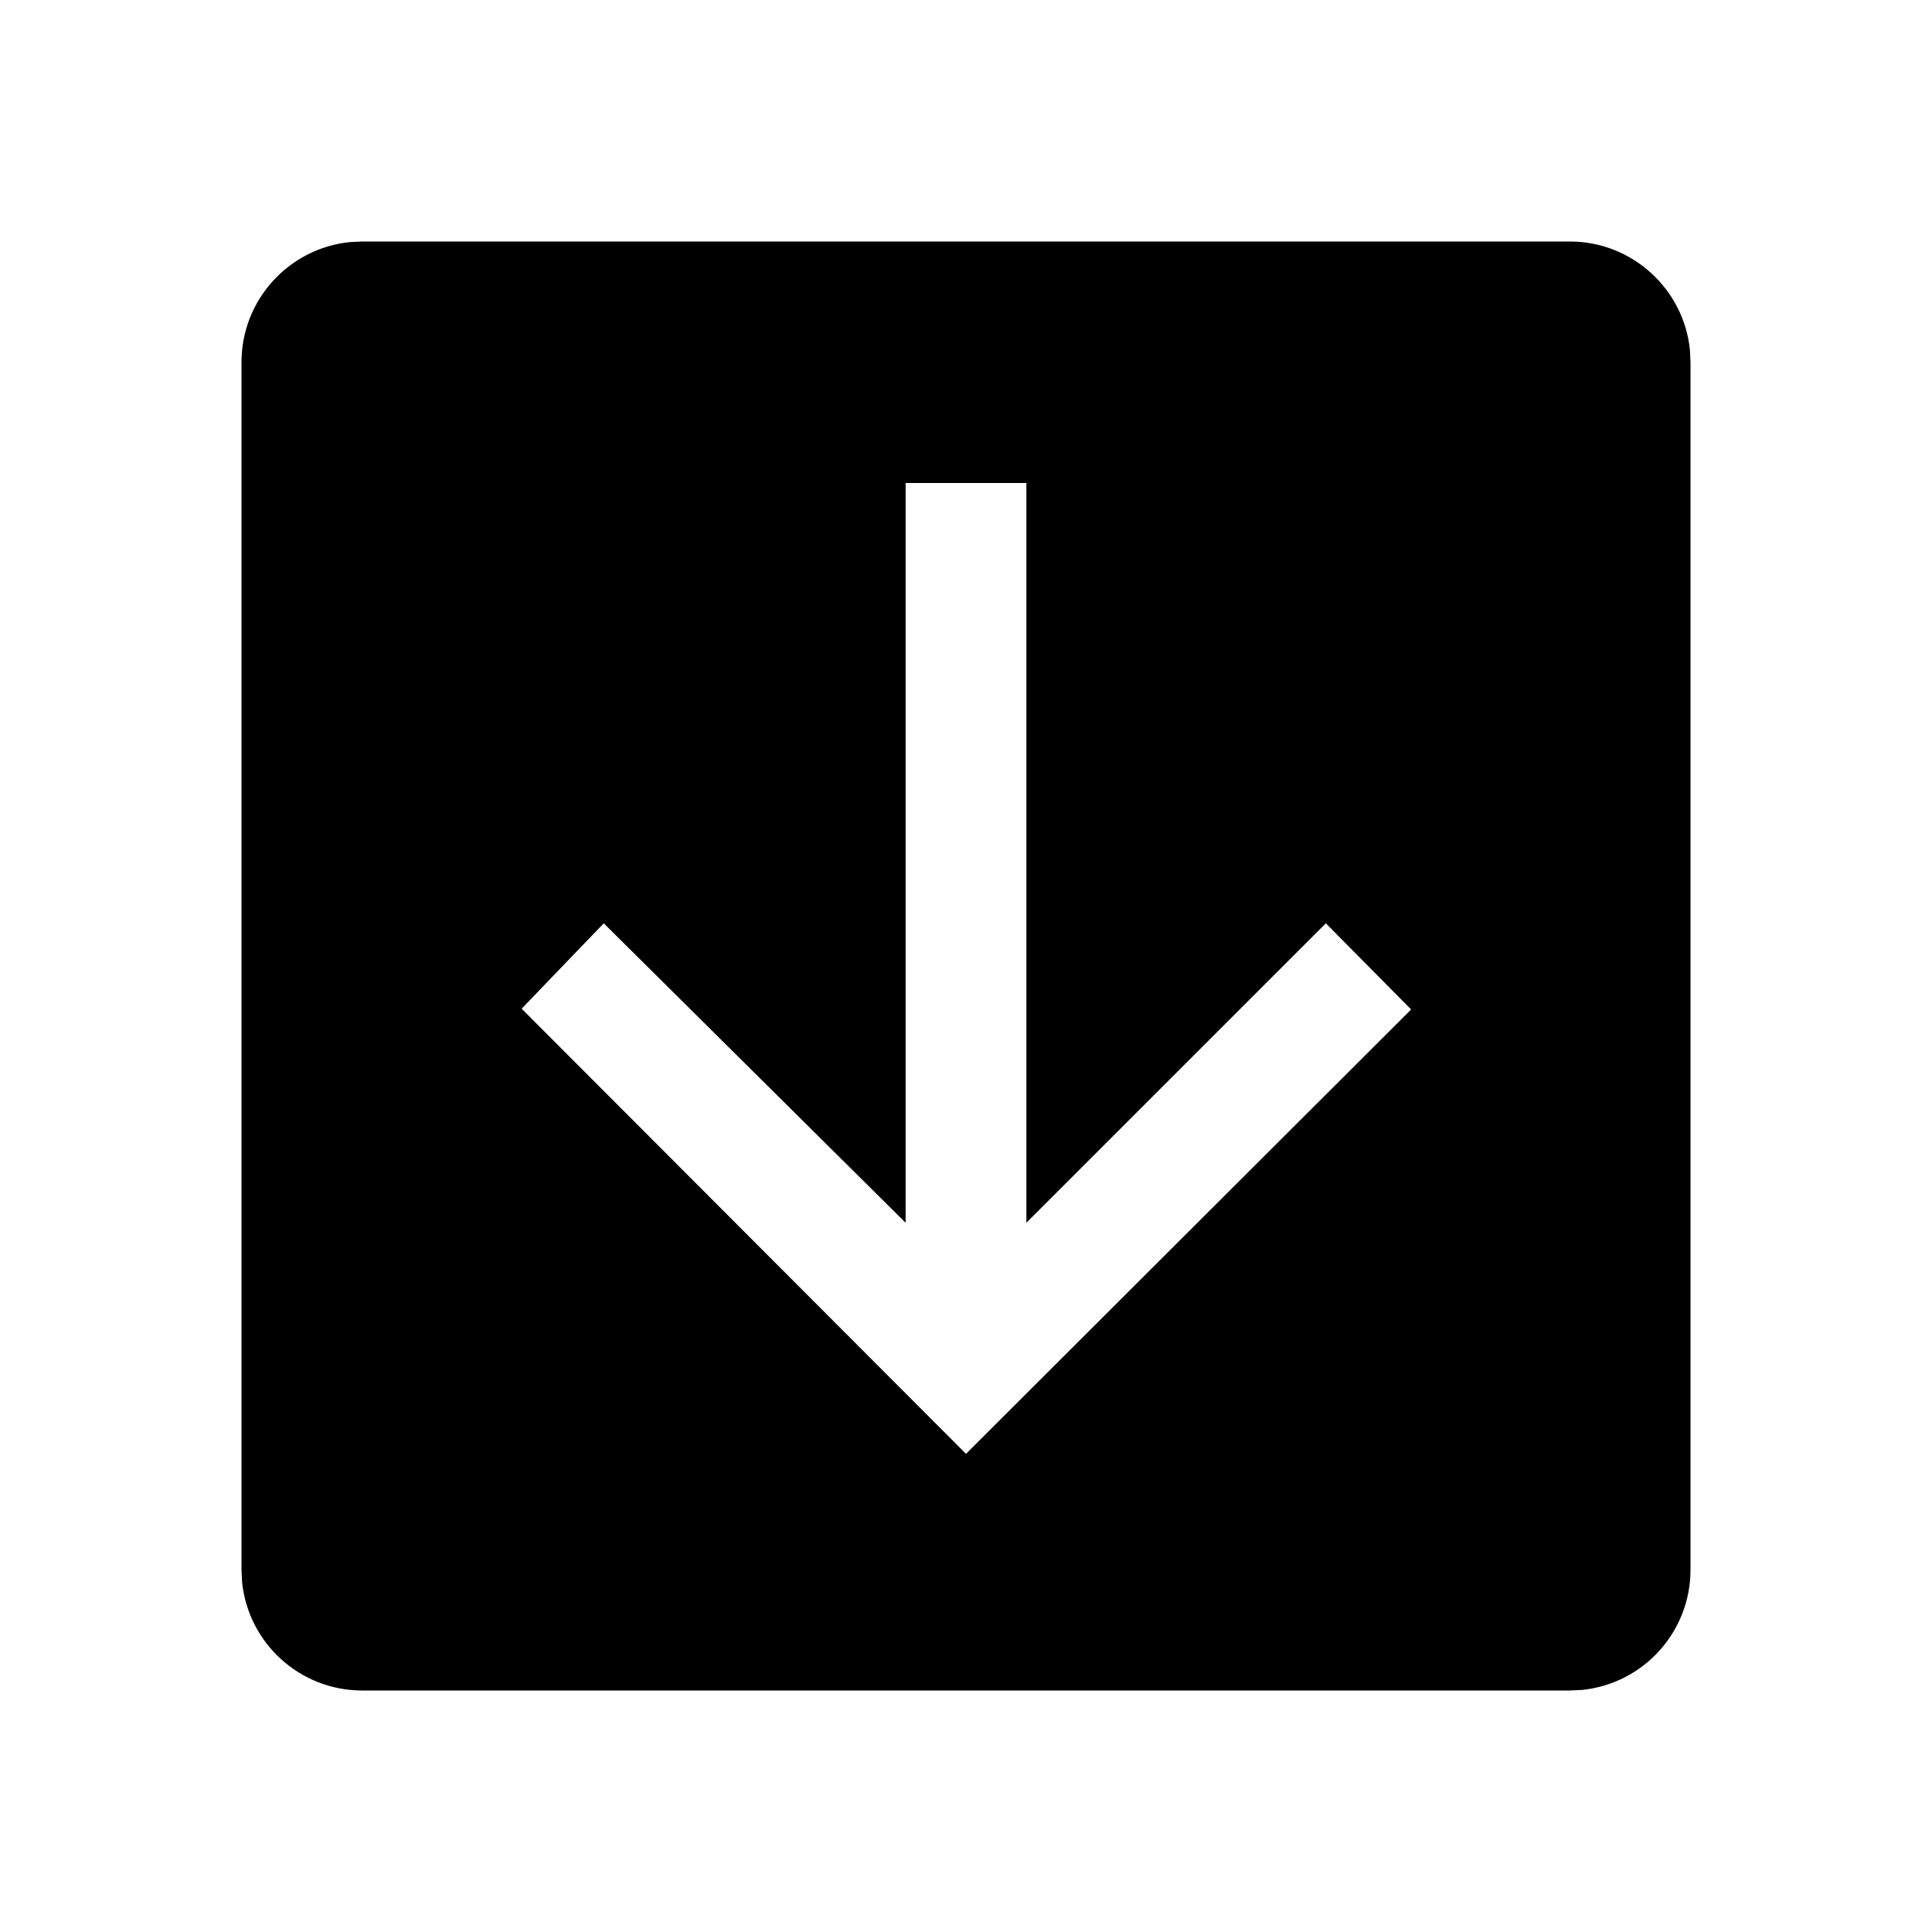
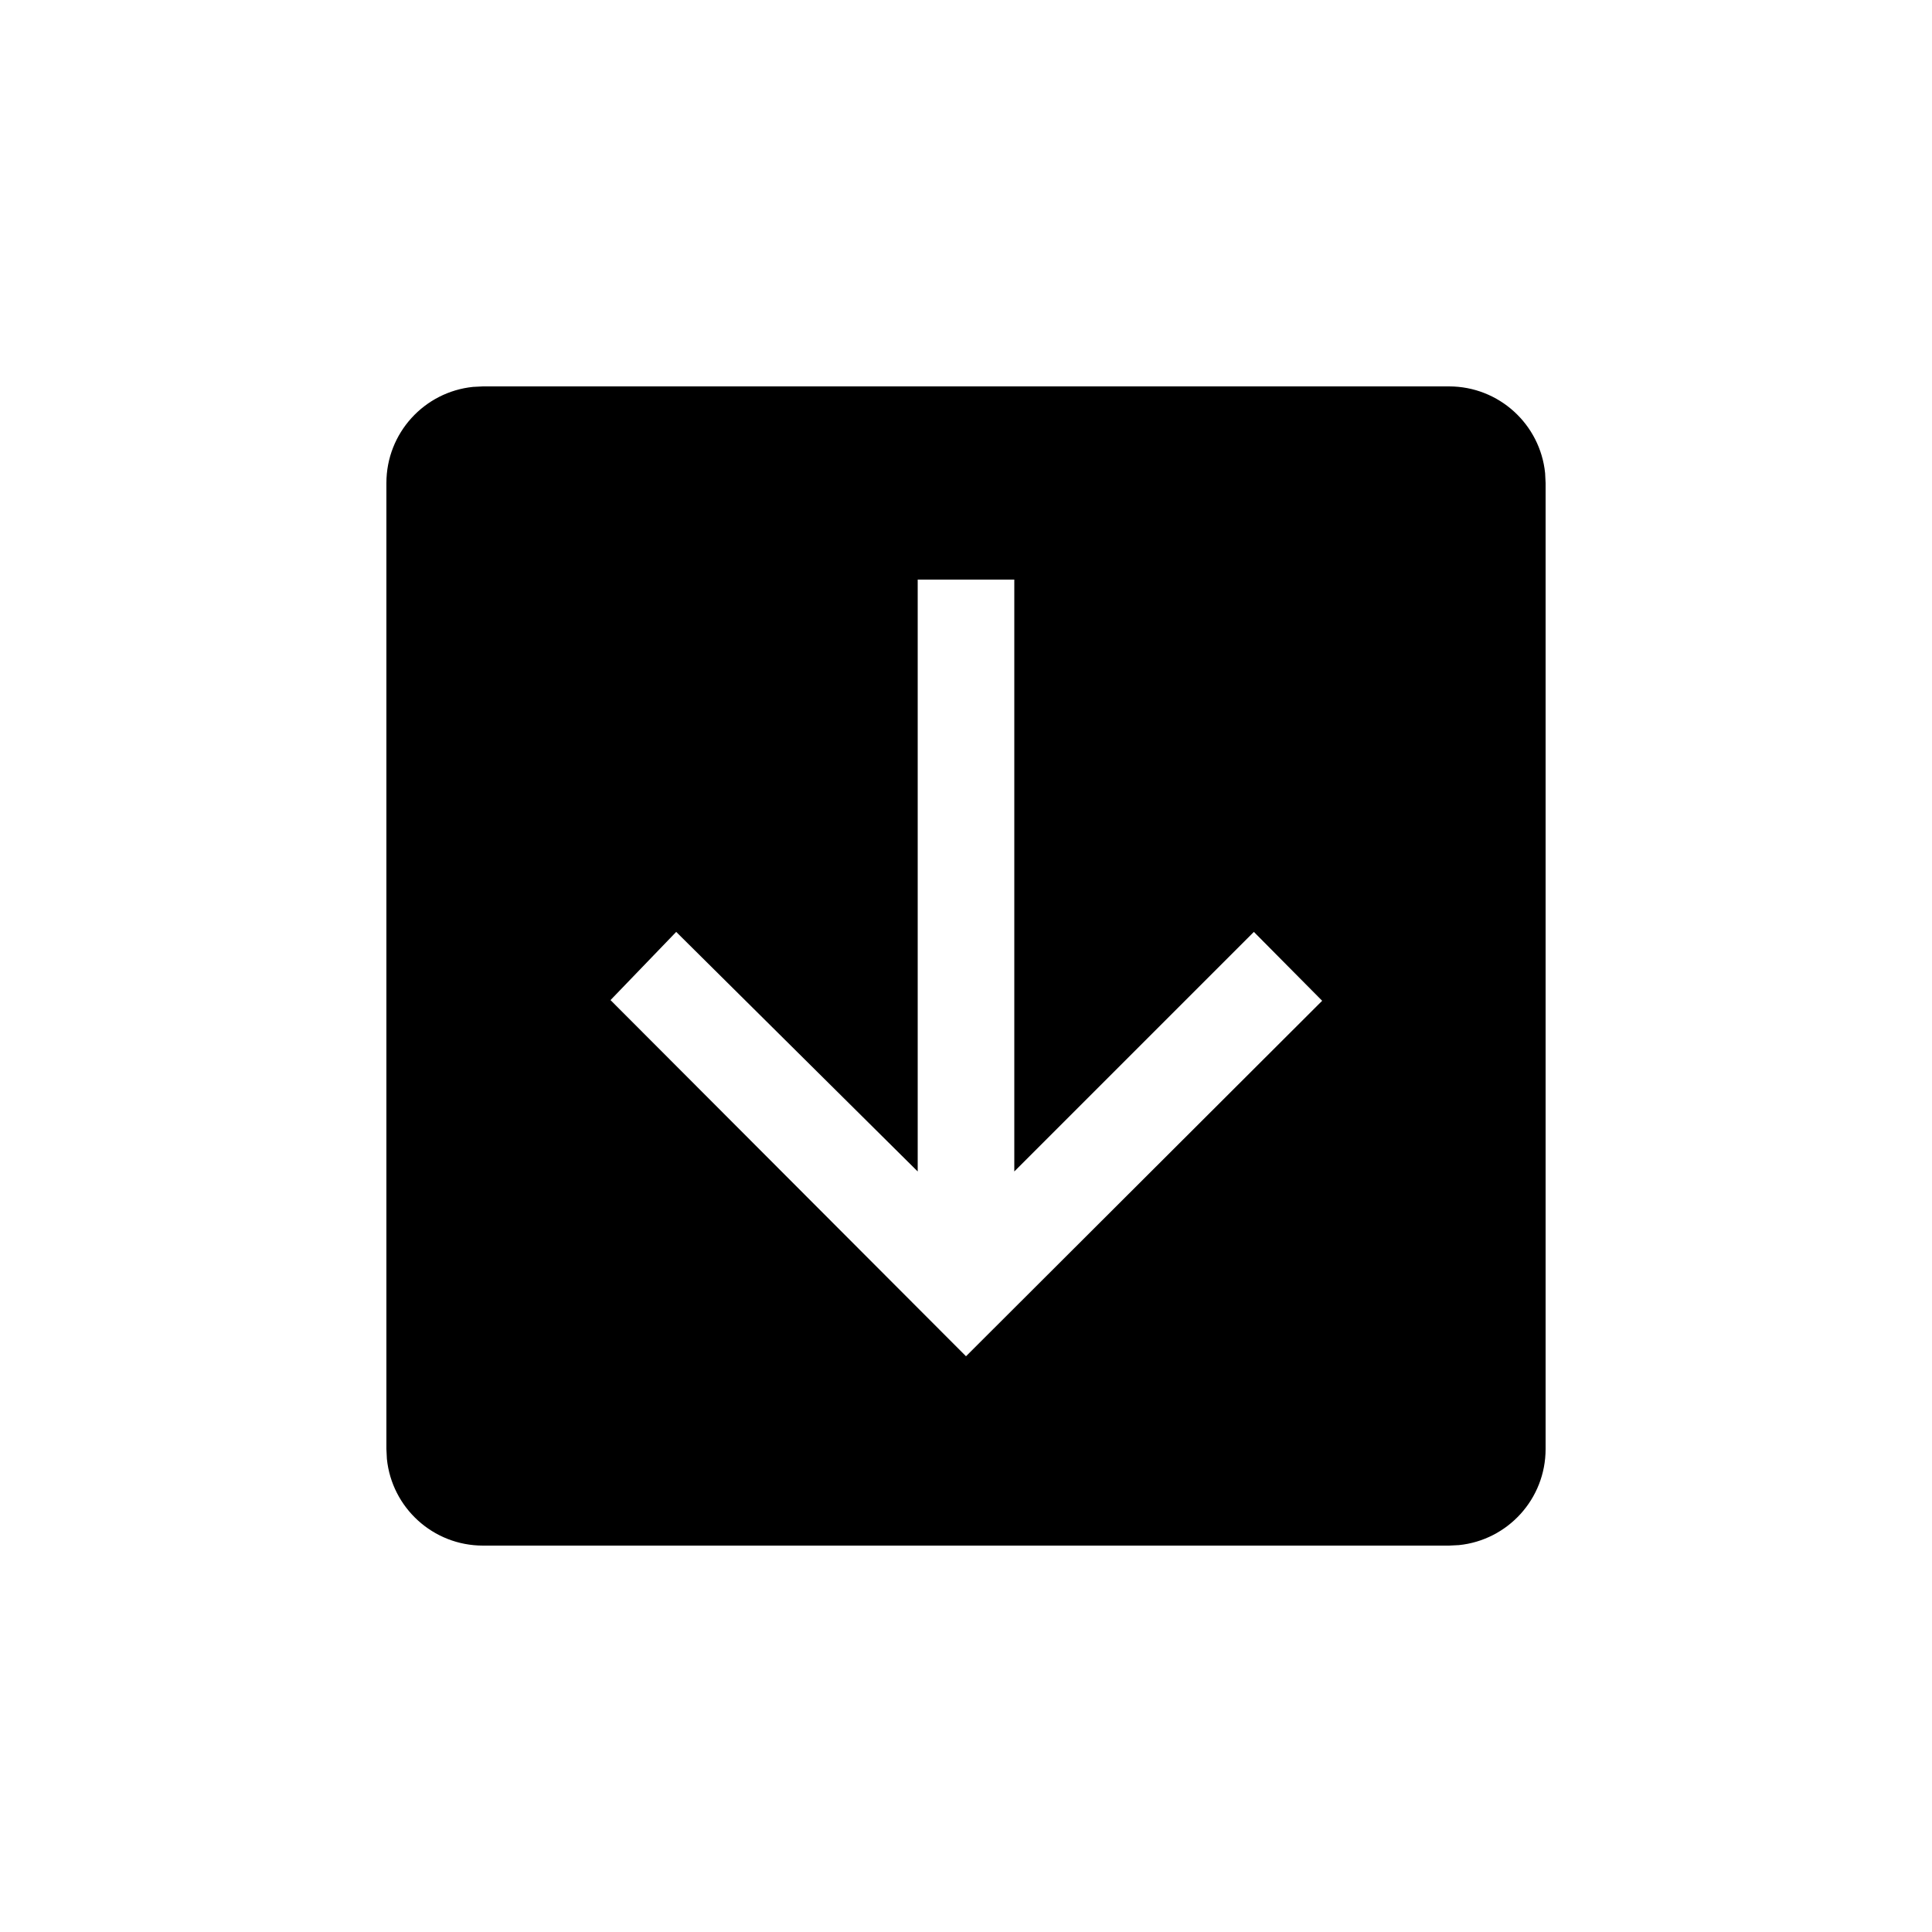
- <svg xmlns="http://www.w3.org/2000/svg" viewBox="0 0 20 20">
-   <path d="M16.25 2.5c.647 0 1.18.492 1.244 1.122l.006.128v12.5a1.25 1.25 0 01-1.122 1.244l-.128.006H3.75a1.25 1.25 0 01-1.244-1.122L2.5 16.25V3.75c0-.647.492-1.18 1.122-1.244L3.75 2.5h12.5zM10.625 5h-1.25v7.658l-3.125-3.1-.85.884L10 15.05l4.608-4.6-.883-.892-3.1 3.1V5z" fill="#000" fill-rule="evenodd" />
+ <svg xmlns="http://www.w3.org/2000/svg" width="20px" height="20px" viewBox="0 0 20 20" version="1.1">
+   <g id="Navigation/level-down" stroke="none" stroke-width="1" fill="none" fill-rule="evenodd">
+     <path d="M15,4 C15.518,4 15.944,4.393 15.995,4.898 L16,5 L16,15 C16,15.518 15.607,15.944 15.102,15.995 L15,16 L5,16 C4.482,16 4.056,15.607 4.005,15.102 L4,15 L4,5 C4,4.482 4.393,4.056 4.898,4.005 L5,4 L15,4 Z M10.5,6 L9.5,6 L9.5,12.127 L7,9.647 L6.32,10.353 L10,14.04 L13.687,10.36 L12.98,9.647 L10.5,12.127 L10.5,6 Z" id="Shape" fill="#000000" />
+   </g>
</svg>
